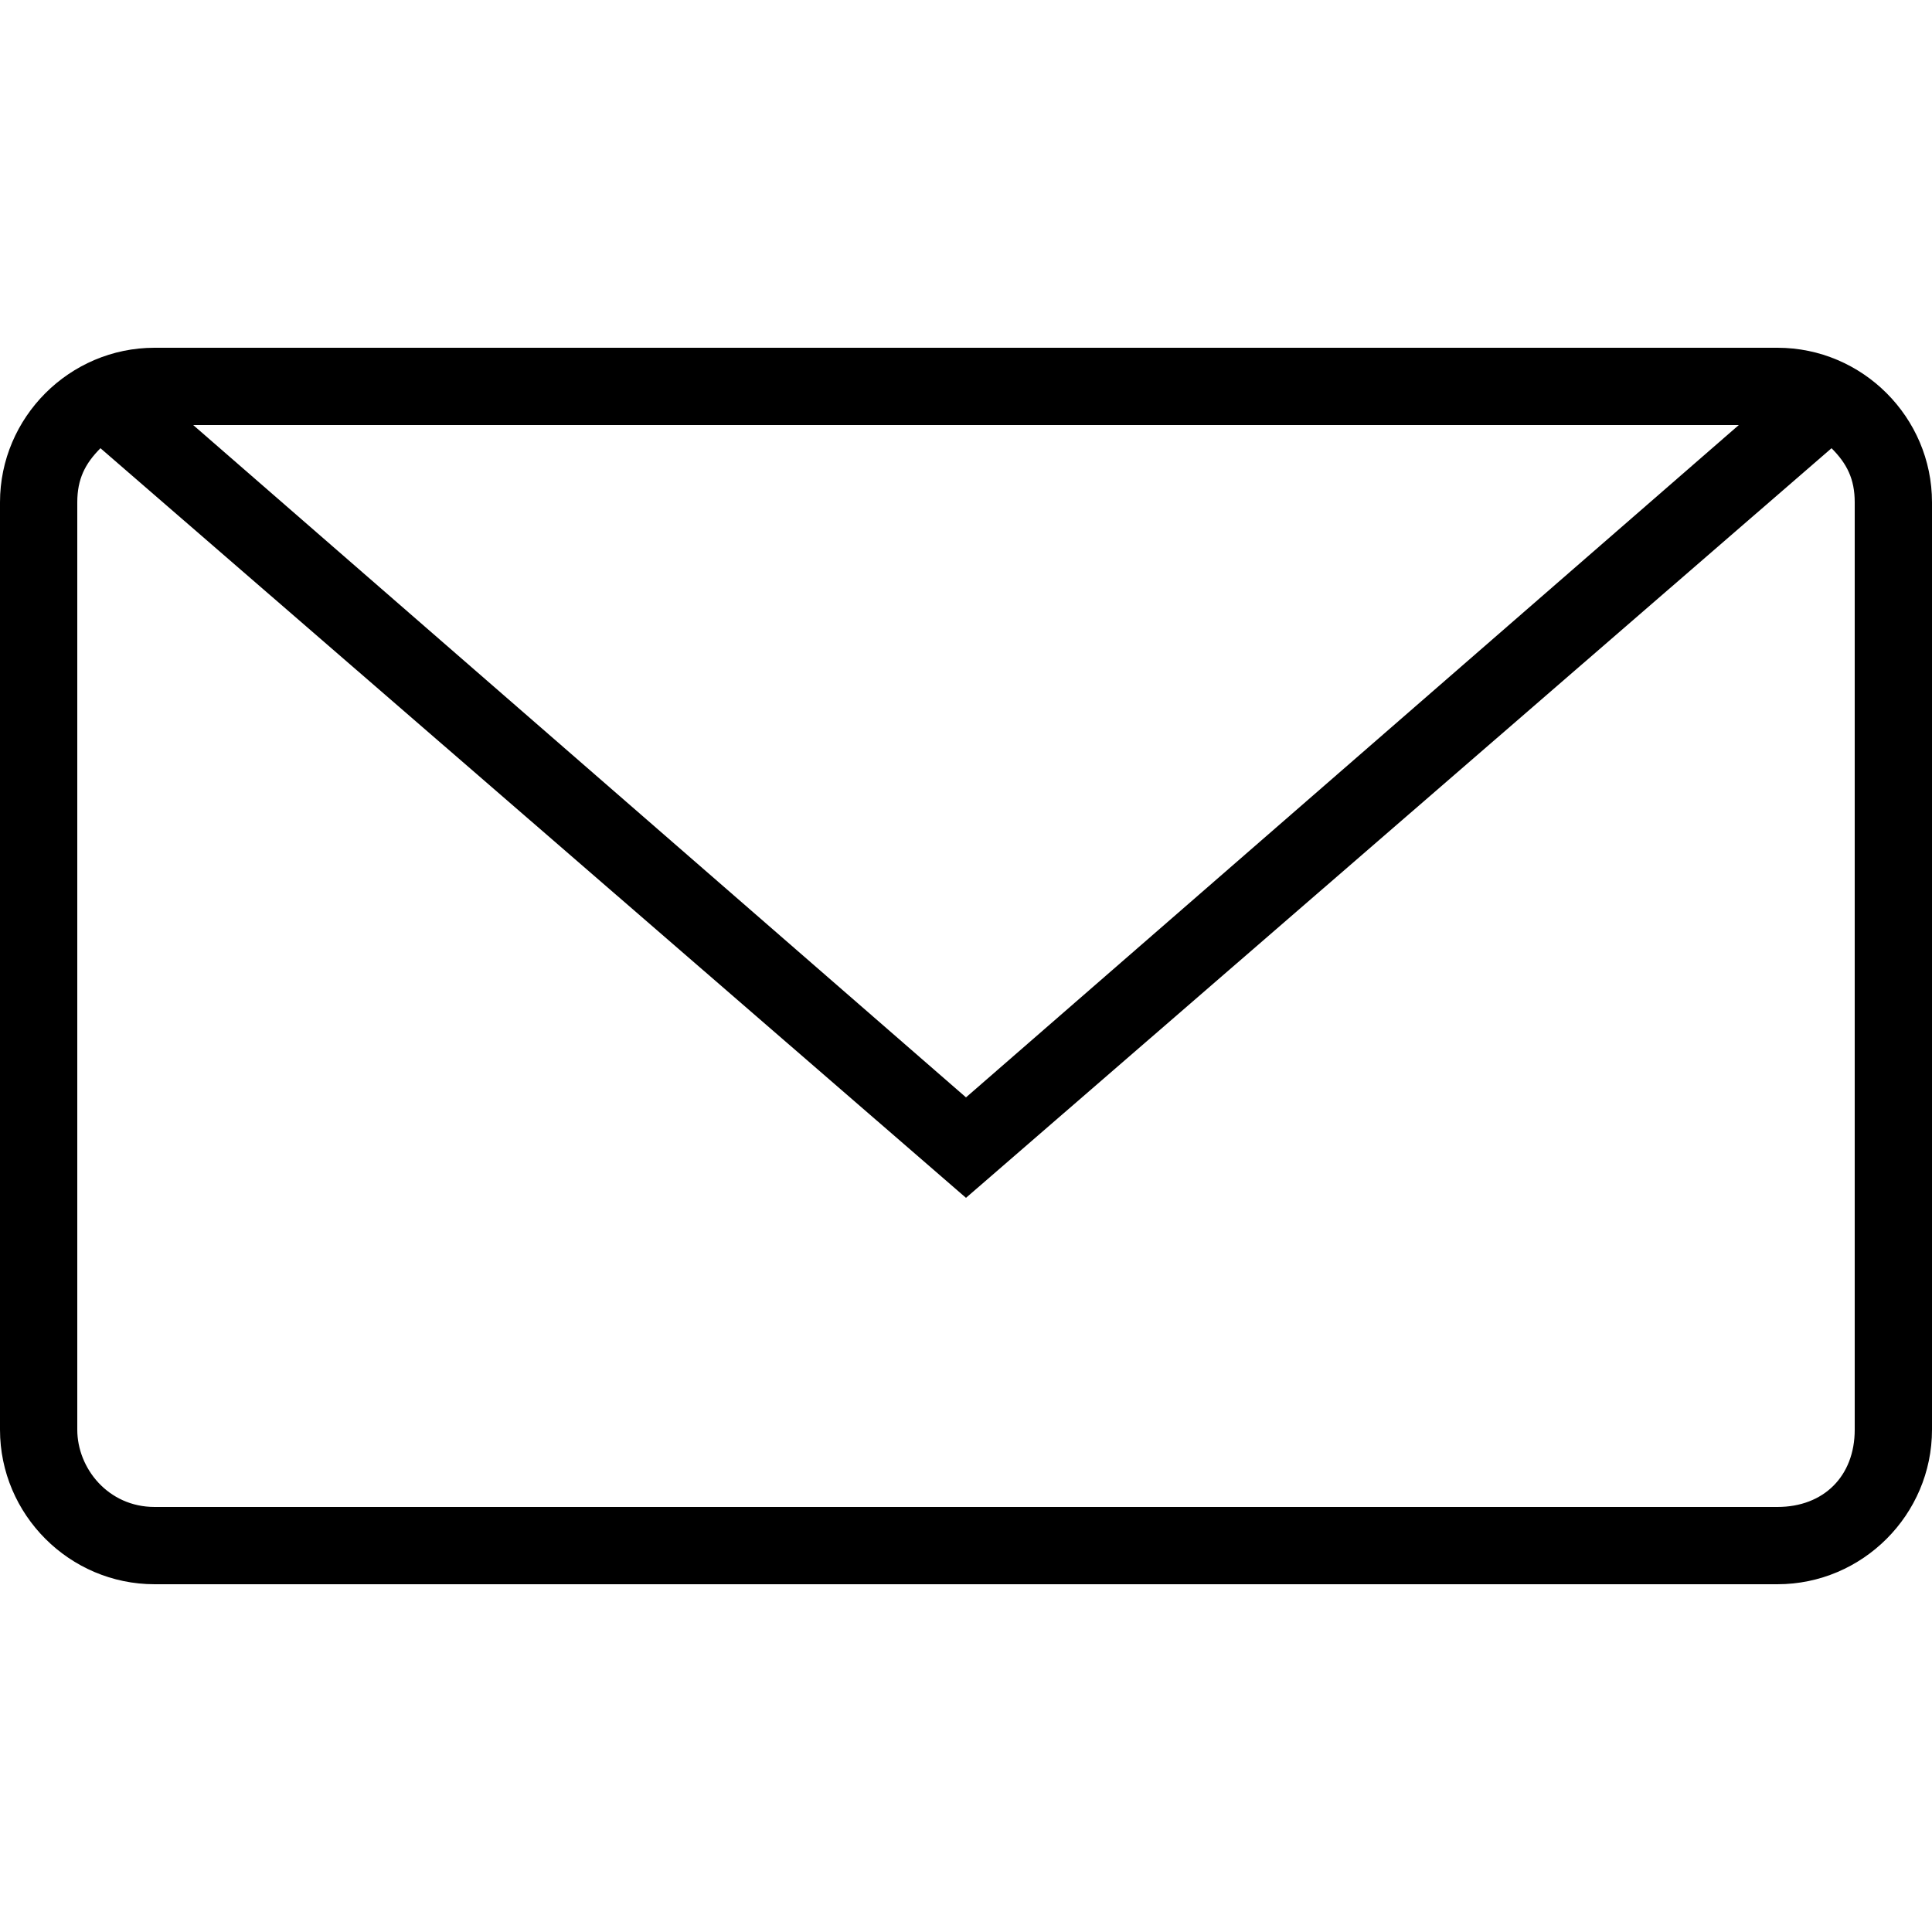
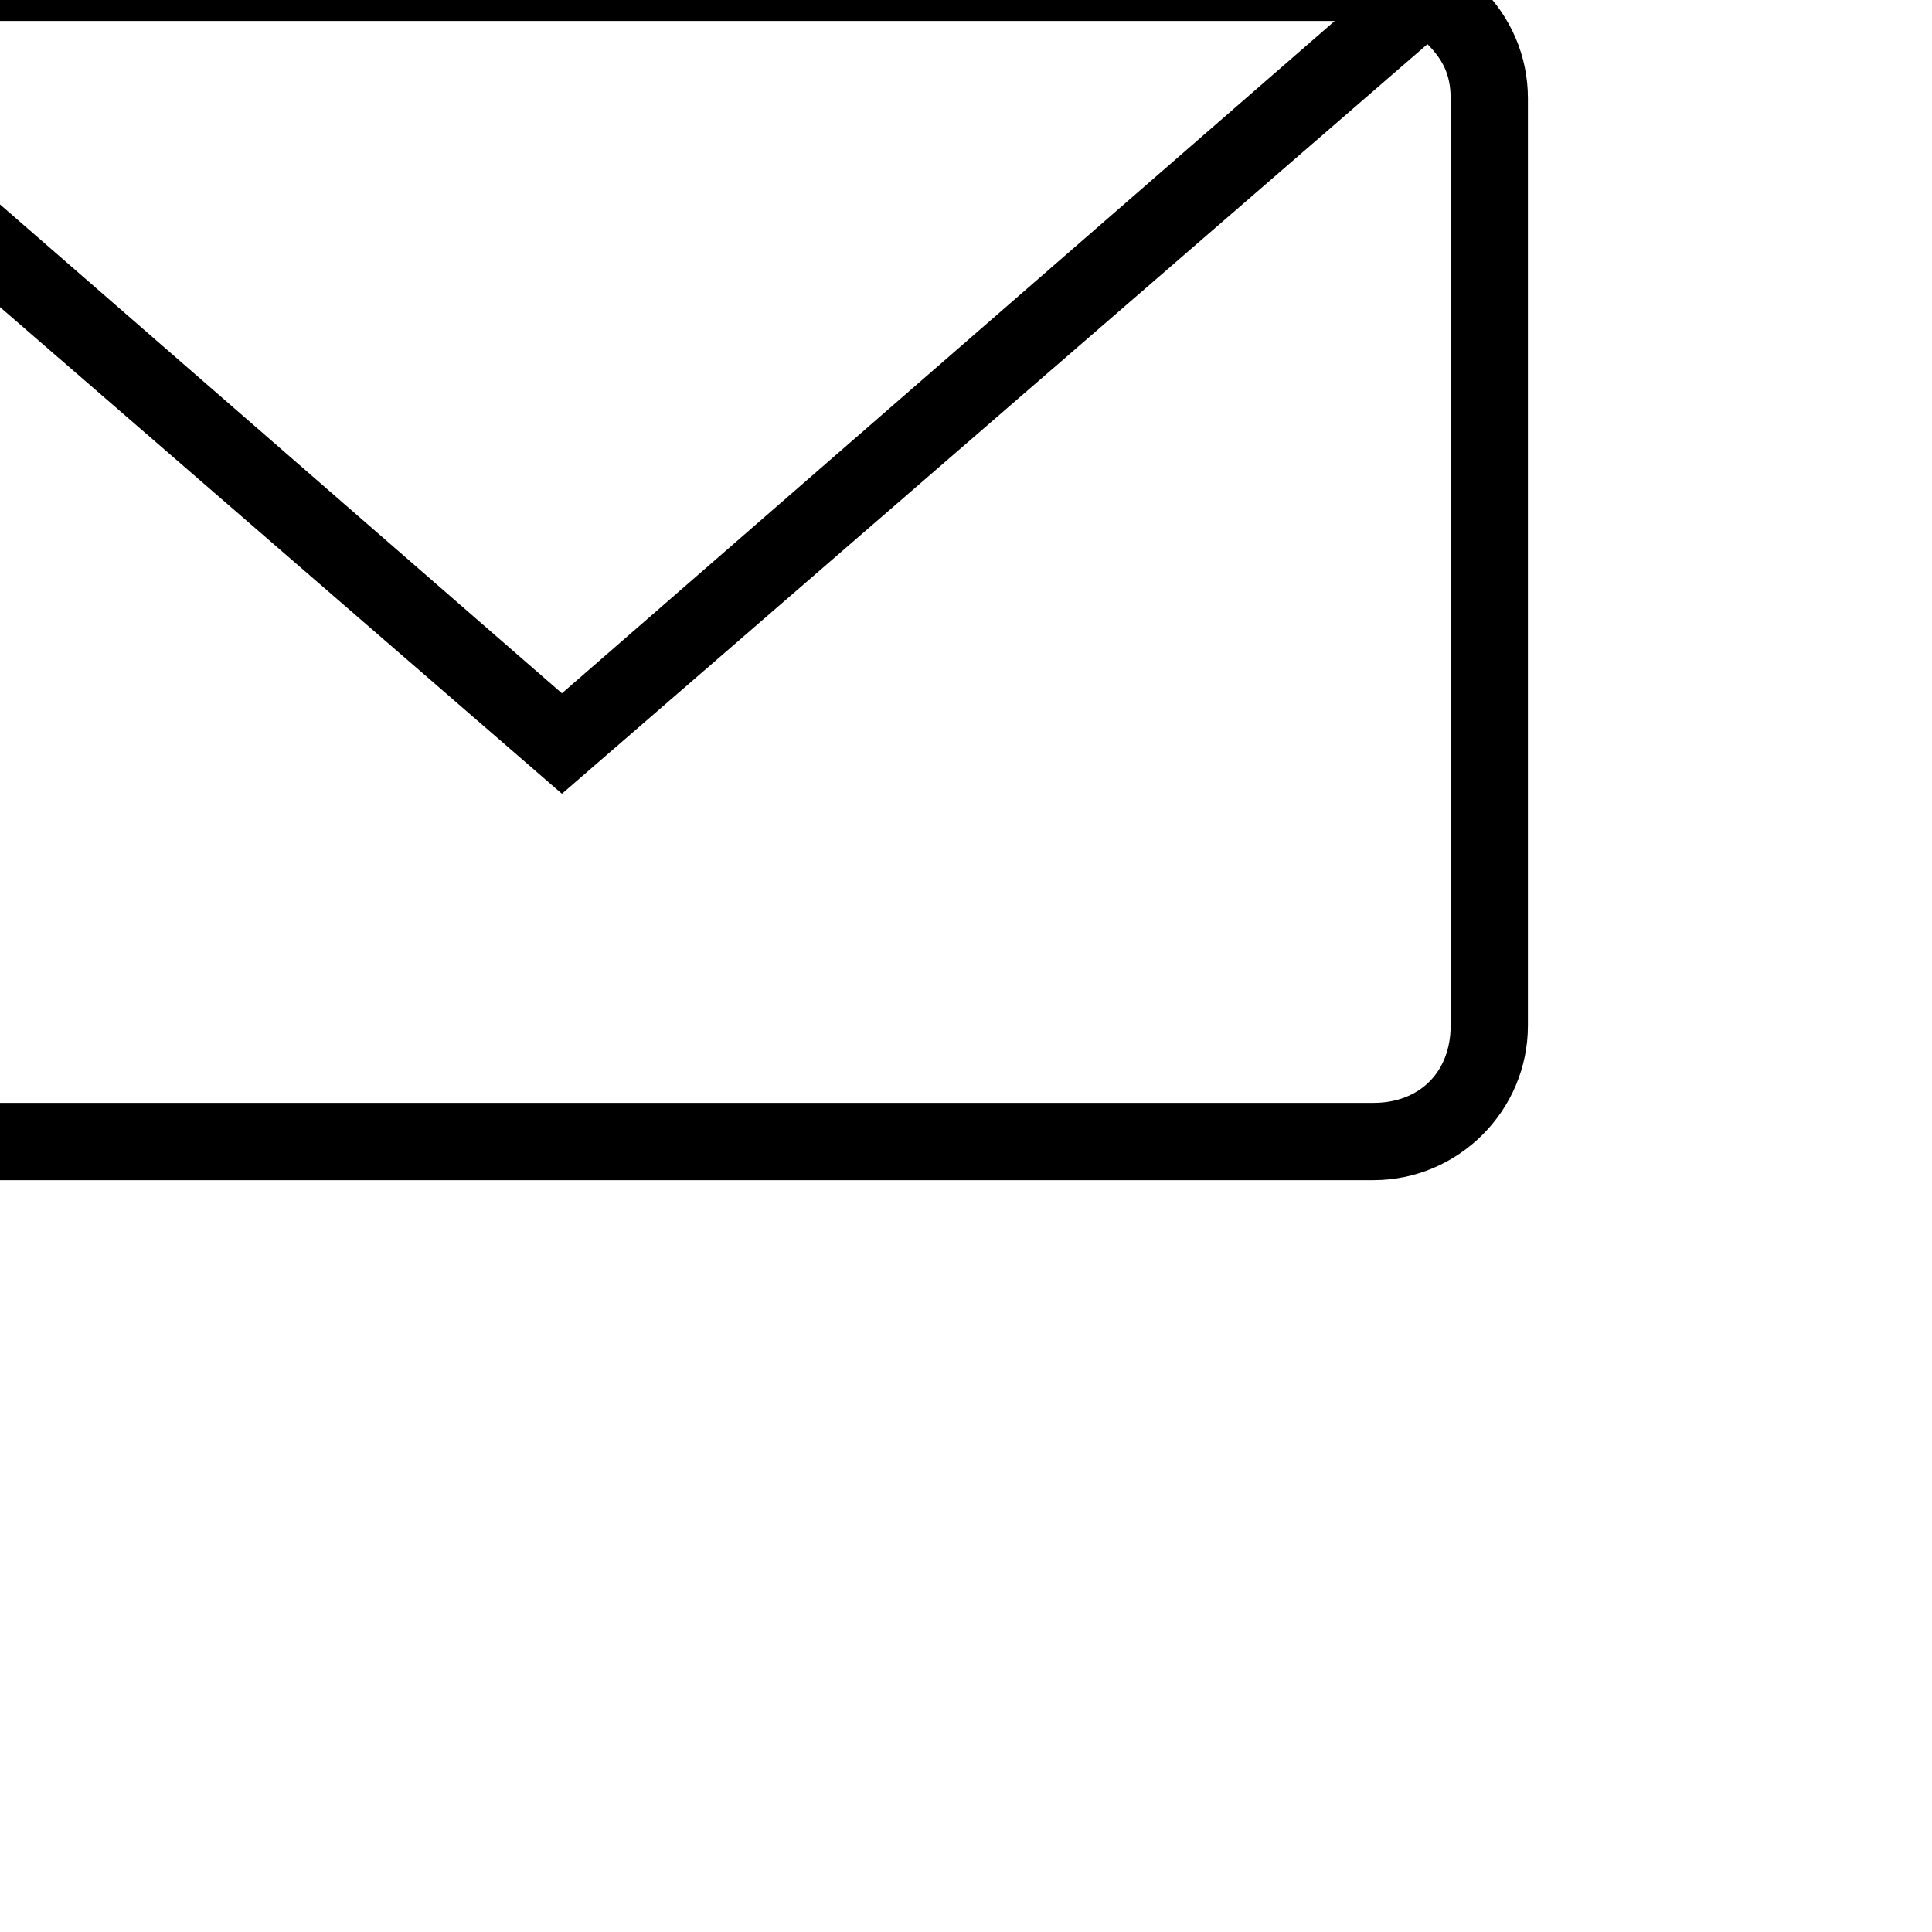
- <svg xmlns="http://www.w3.org/2000/svg" version="1.1" id="Capa_1" x="0px" y="000px" width="478.125px" height="478.125px" viewBox="100 100 478.125 478.125px">
+ <svg xmlns="http://www.w3.org/2000/svg" version="1.1" id="Capa_1" x="0px" y="000px" width="478.125px" height="478.125px" viewBox="100 100 478.125 478.125">
  <g>
    <path d="M439.875,86.062H38.25C17.212,86.062,0,103.275,0,124.312v229.5c0,21.037,17.212,38.25,38.25,38.25h401.625   c21.037,0,38.25-17.213,38.25-38.25v-229.5C478.125,103.275,460.912,86.062,439.875,86.062z M430.312,105.188l-191.25,166.388   L47.812,105.188H430.312z M459,353.812c0,11.475-7.65,19.125-19.125,19.125H38.25c-11.475,0-19.125-9.562-19.125-19.125v-229.5   c0-5.737,1.913-9.562,5.737-13.388l214.2,185.513l214.2-185.513c3.825,3.825,5.737,7.65,5.737,13.388V353.812z" />
  </g>
</svg>
